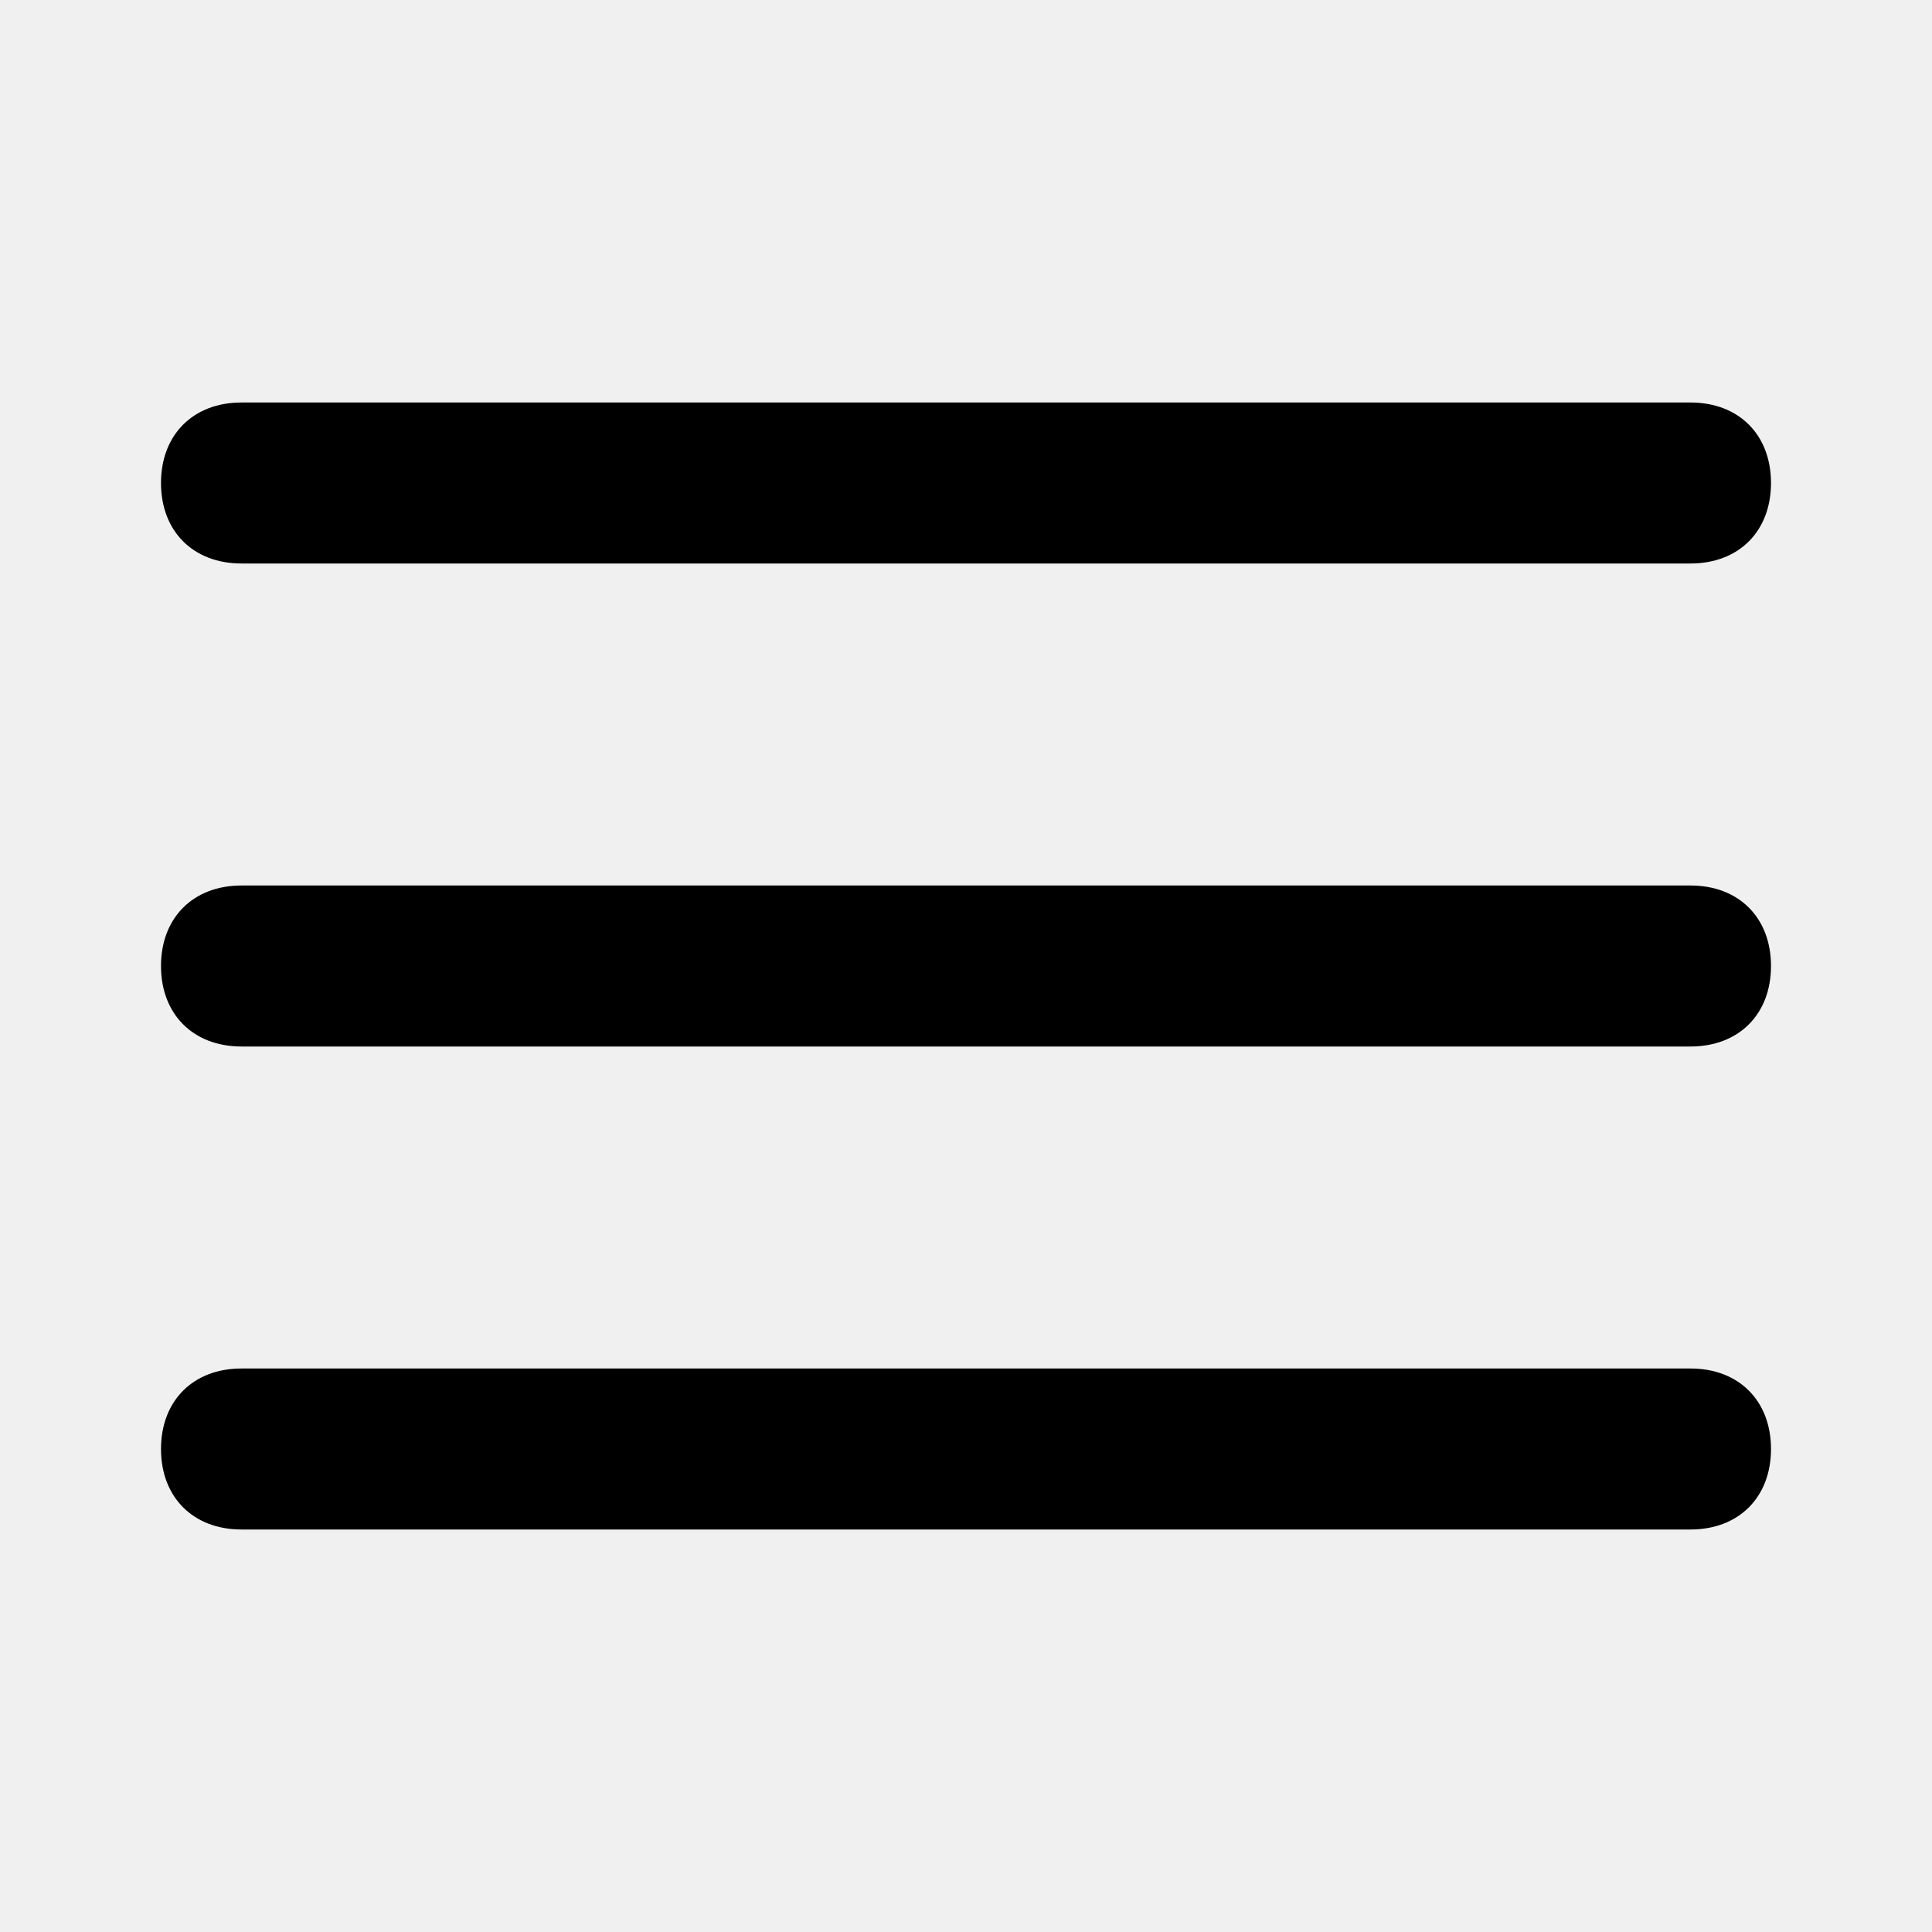
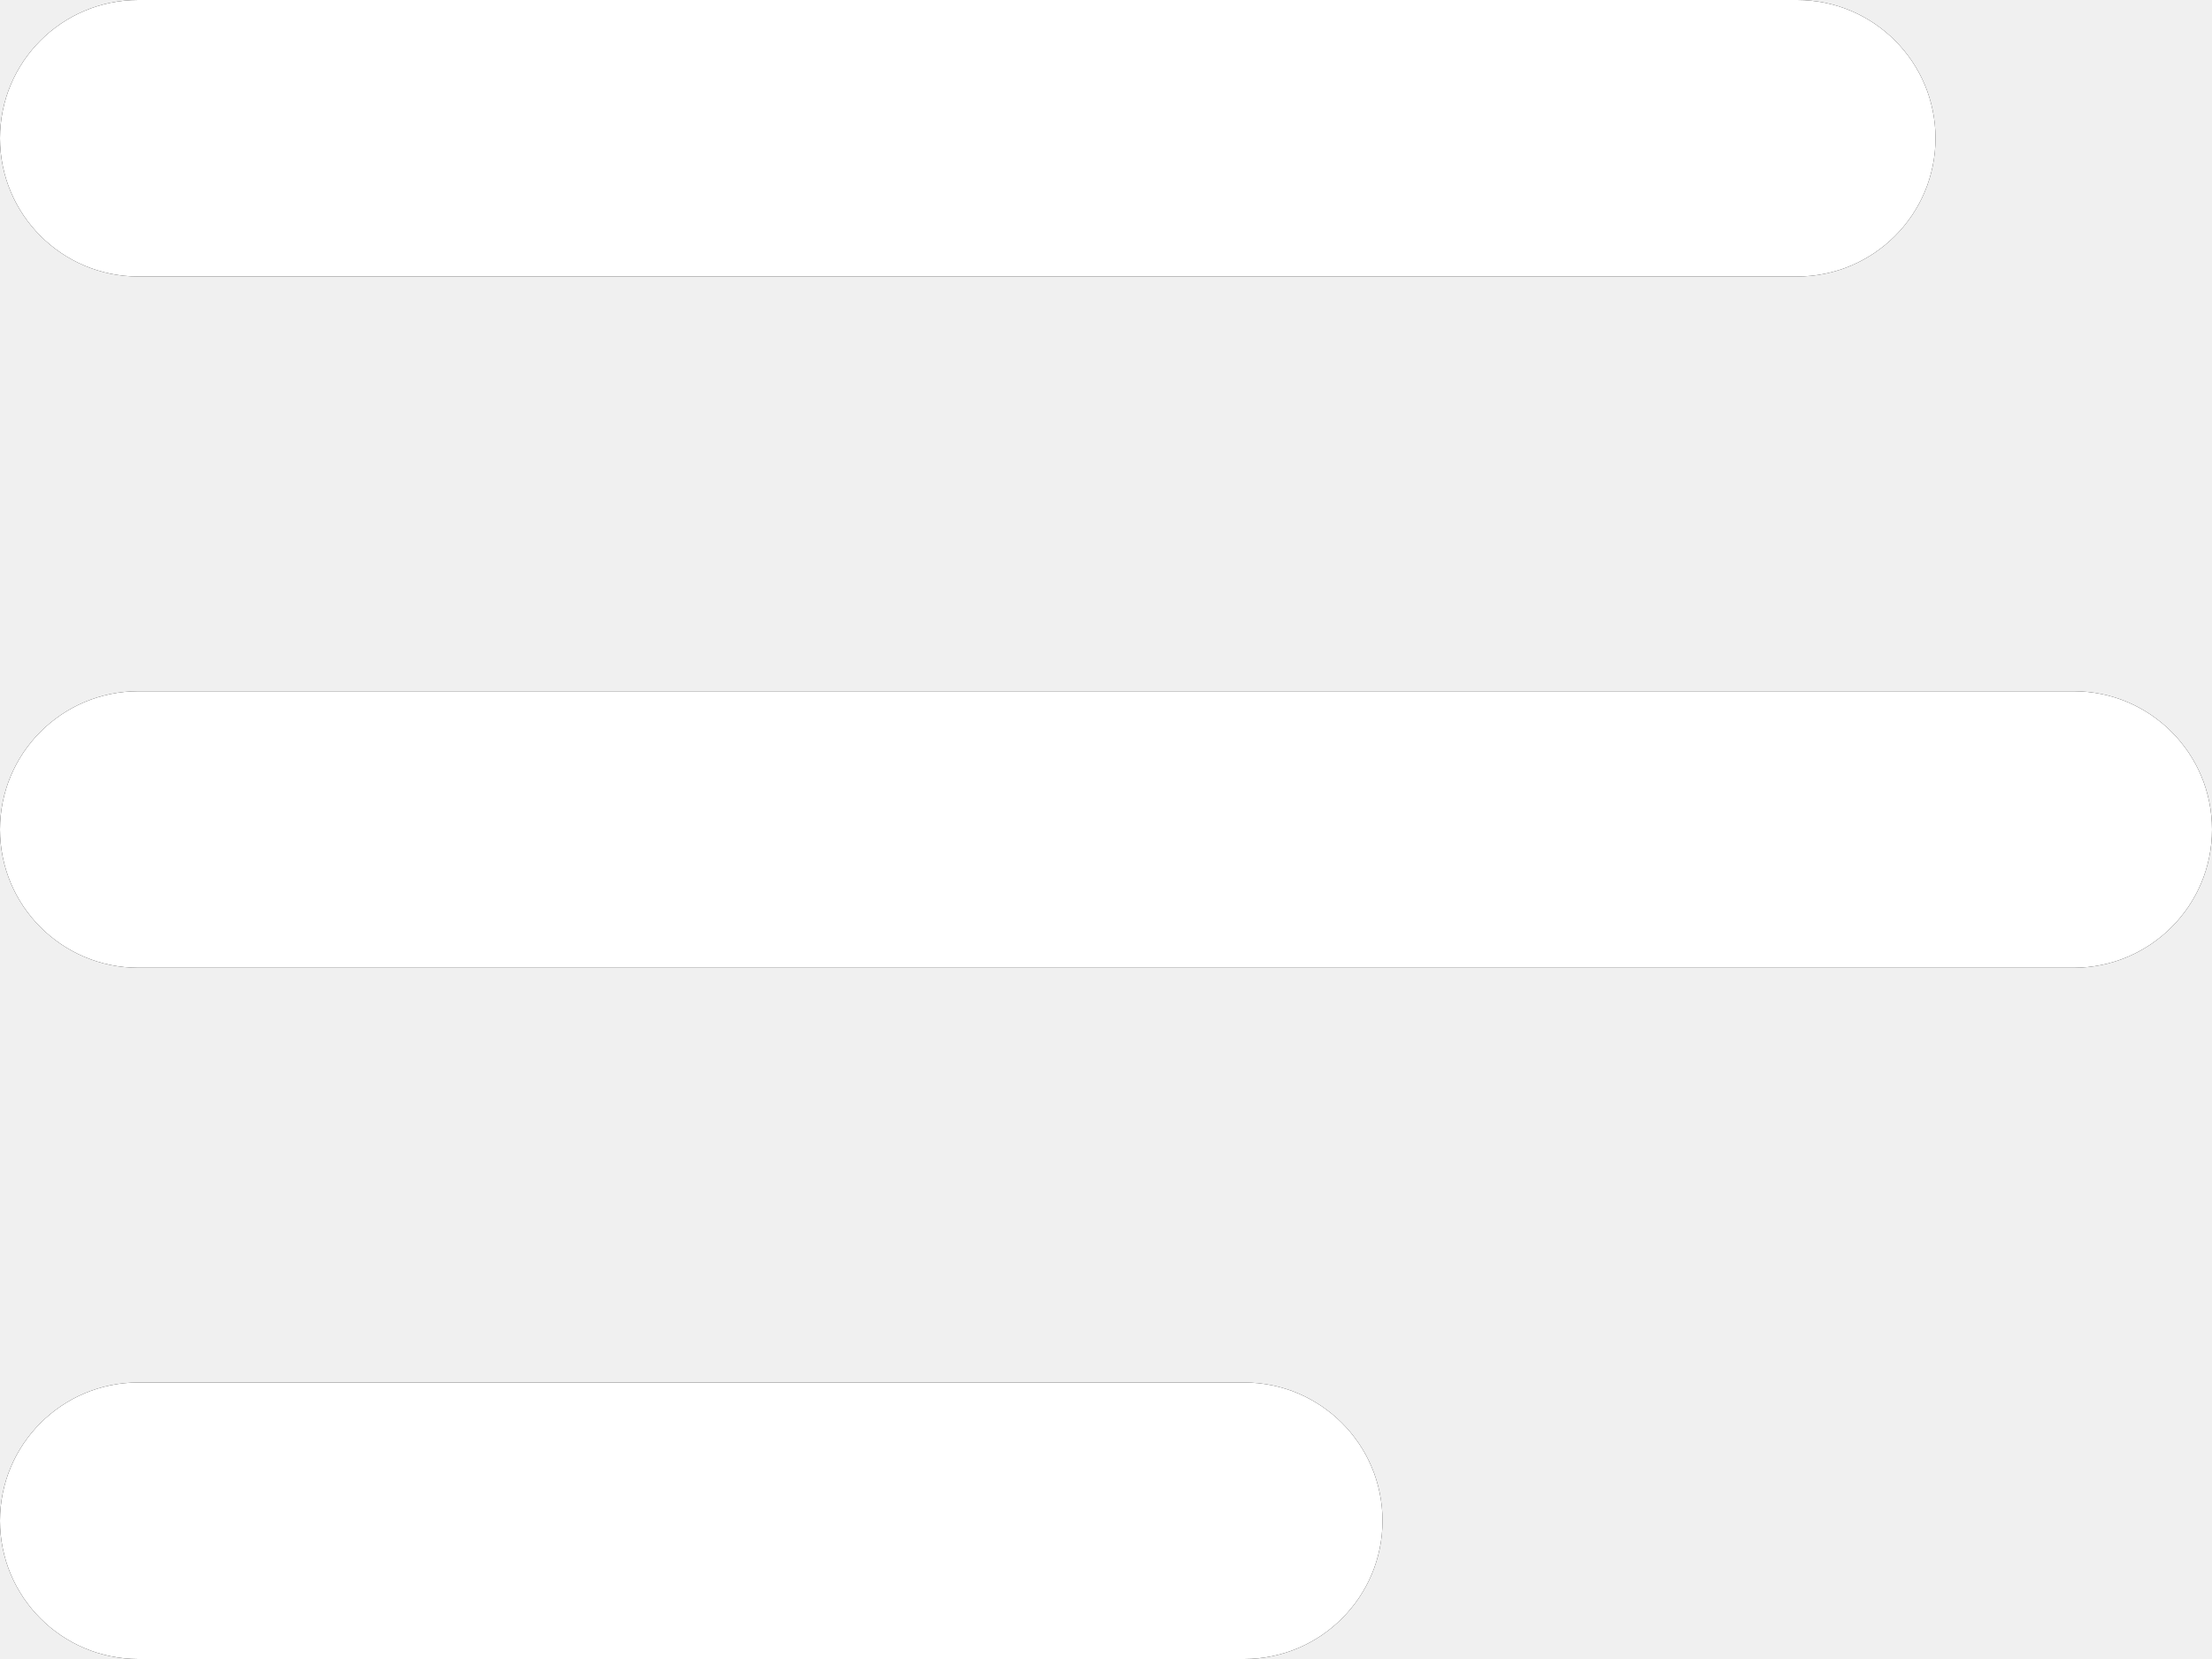
- <svg xmlns="http://www.w3.org/2000/svg" version="1.1" width="24" height="24" viewBox="0 0 24 24">
-   <path d="M21 11h-18c-0.6 0-1 0.4-1 1s0.4 1 1 1h18c0.6 0 1-0.4 1-1s-0.4-1-1-1z" />
-   <path d="M3 7h18c0.6 0 1-0.4 1-1s-0.4-1-1-1h-18c-0.6 0-1 0.4-1 1s0.4 1 1 1z" />
-   <path d="M21 17h-18c-0.6 0-1 0.4-1 1s0.4 1 1 1h18c0.6 0 1-0.4 1-1s-0.4-1-1-1z" />
+ <svg xmlns="http://www.w3.org/2000/svg" xmlns:xlink="http://www.w3.org/1999/xlink" width="16px" height="12px" viewBox="0 0 16 12" version="1.1">
+   <defs>
+     <path d="M9,12 C9.552,12 10,11.552 10,11 C10,10.448 9.552,10 9,10 L1,10 C0.448,10 0,10.448 0,11 C0,11.552 0.448,12 1,12 L9,12 Z M15,7 C15.552,7 16,6.552 16,6 C16,5.448 15.552,5 15,5 L1,5 C0.448,5 1.77635684e-15,5.448 1.77635684e-15,6 C1.77635684e-15,6.552 0.448,7 1,7 L15,7 Z M13,2 C13.552,2 14,1.552 14,1 C14,0.448 13.552,0 13,0 L1,0 C0.448,0 0,0.448 0,1 C0,1.552 0.448,2 1,2 L13,2 Z" id="path-1" />
+   </defs>
+   <g id="Navigation-Bar/1" stroke="none" stroke-width="1" fill="none" fill-rule="evenodd" transform="translate(-30, -29)">
+     <g id="Icons/Menu" transform="translate(30, 27)">
+       <g id="Group-2" transform="translate(0, 2)">
+         <mask id="mask-2" fill="white">
+           <use xlink:href="#path-1" />
+         </mask>
+         <use id="Mask" fill="#000000" fill-rule="nonzero" xlink:href="#path-1" />
+         <g id="↳Tint/Light" mask="url(#mask-2)" fill="#FFFFFF">
+           <g transform="translate(-292, -294)" id="Color">
+             <rect x="0" y="0" width="600" height="600" />
+           </g>
+         </g>
+       </g>
+     </g>
+   </g>
</svg>
